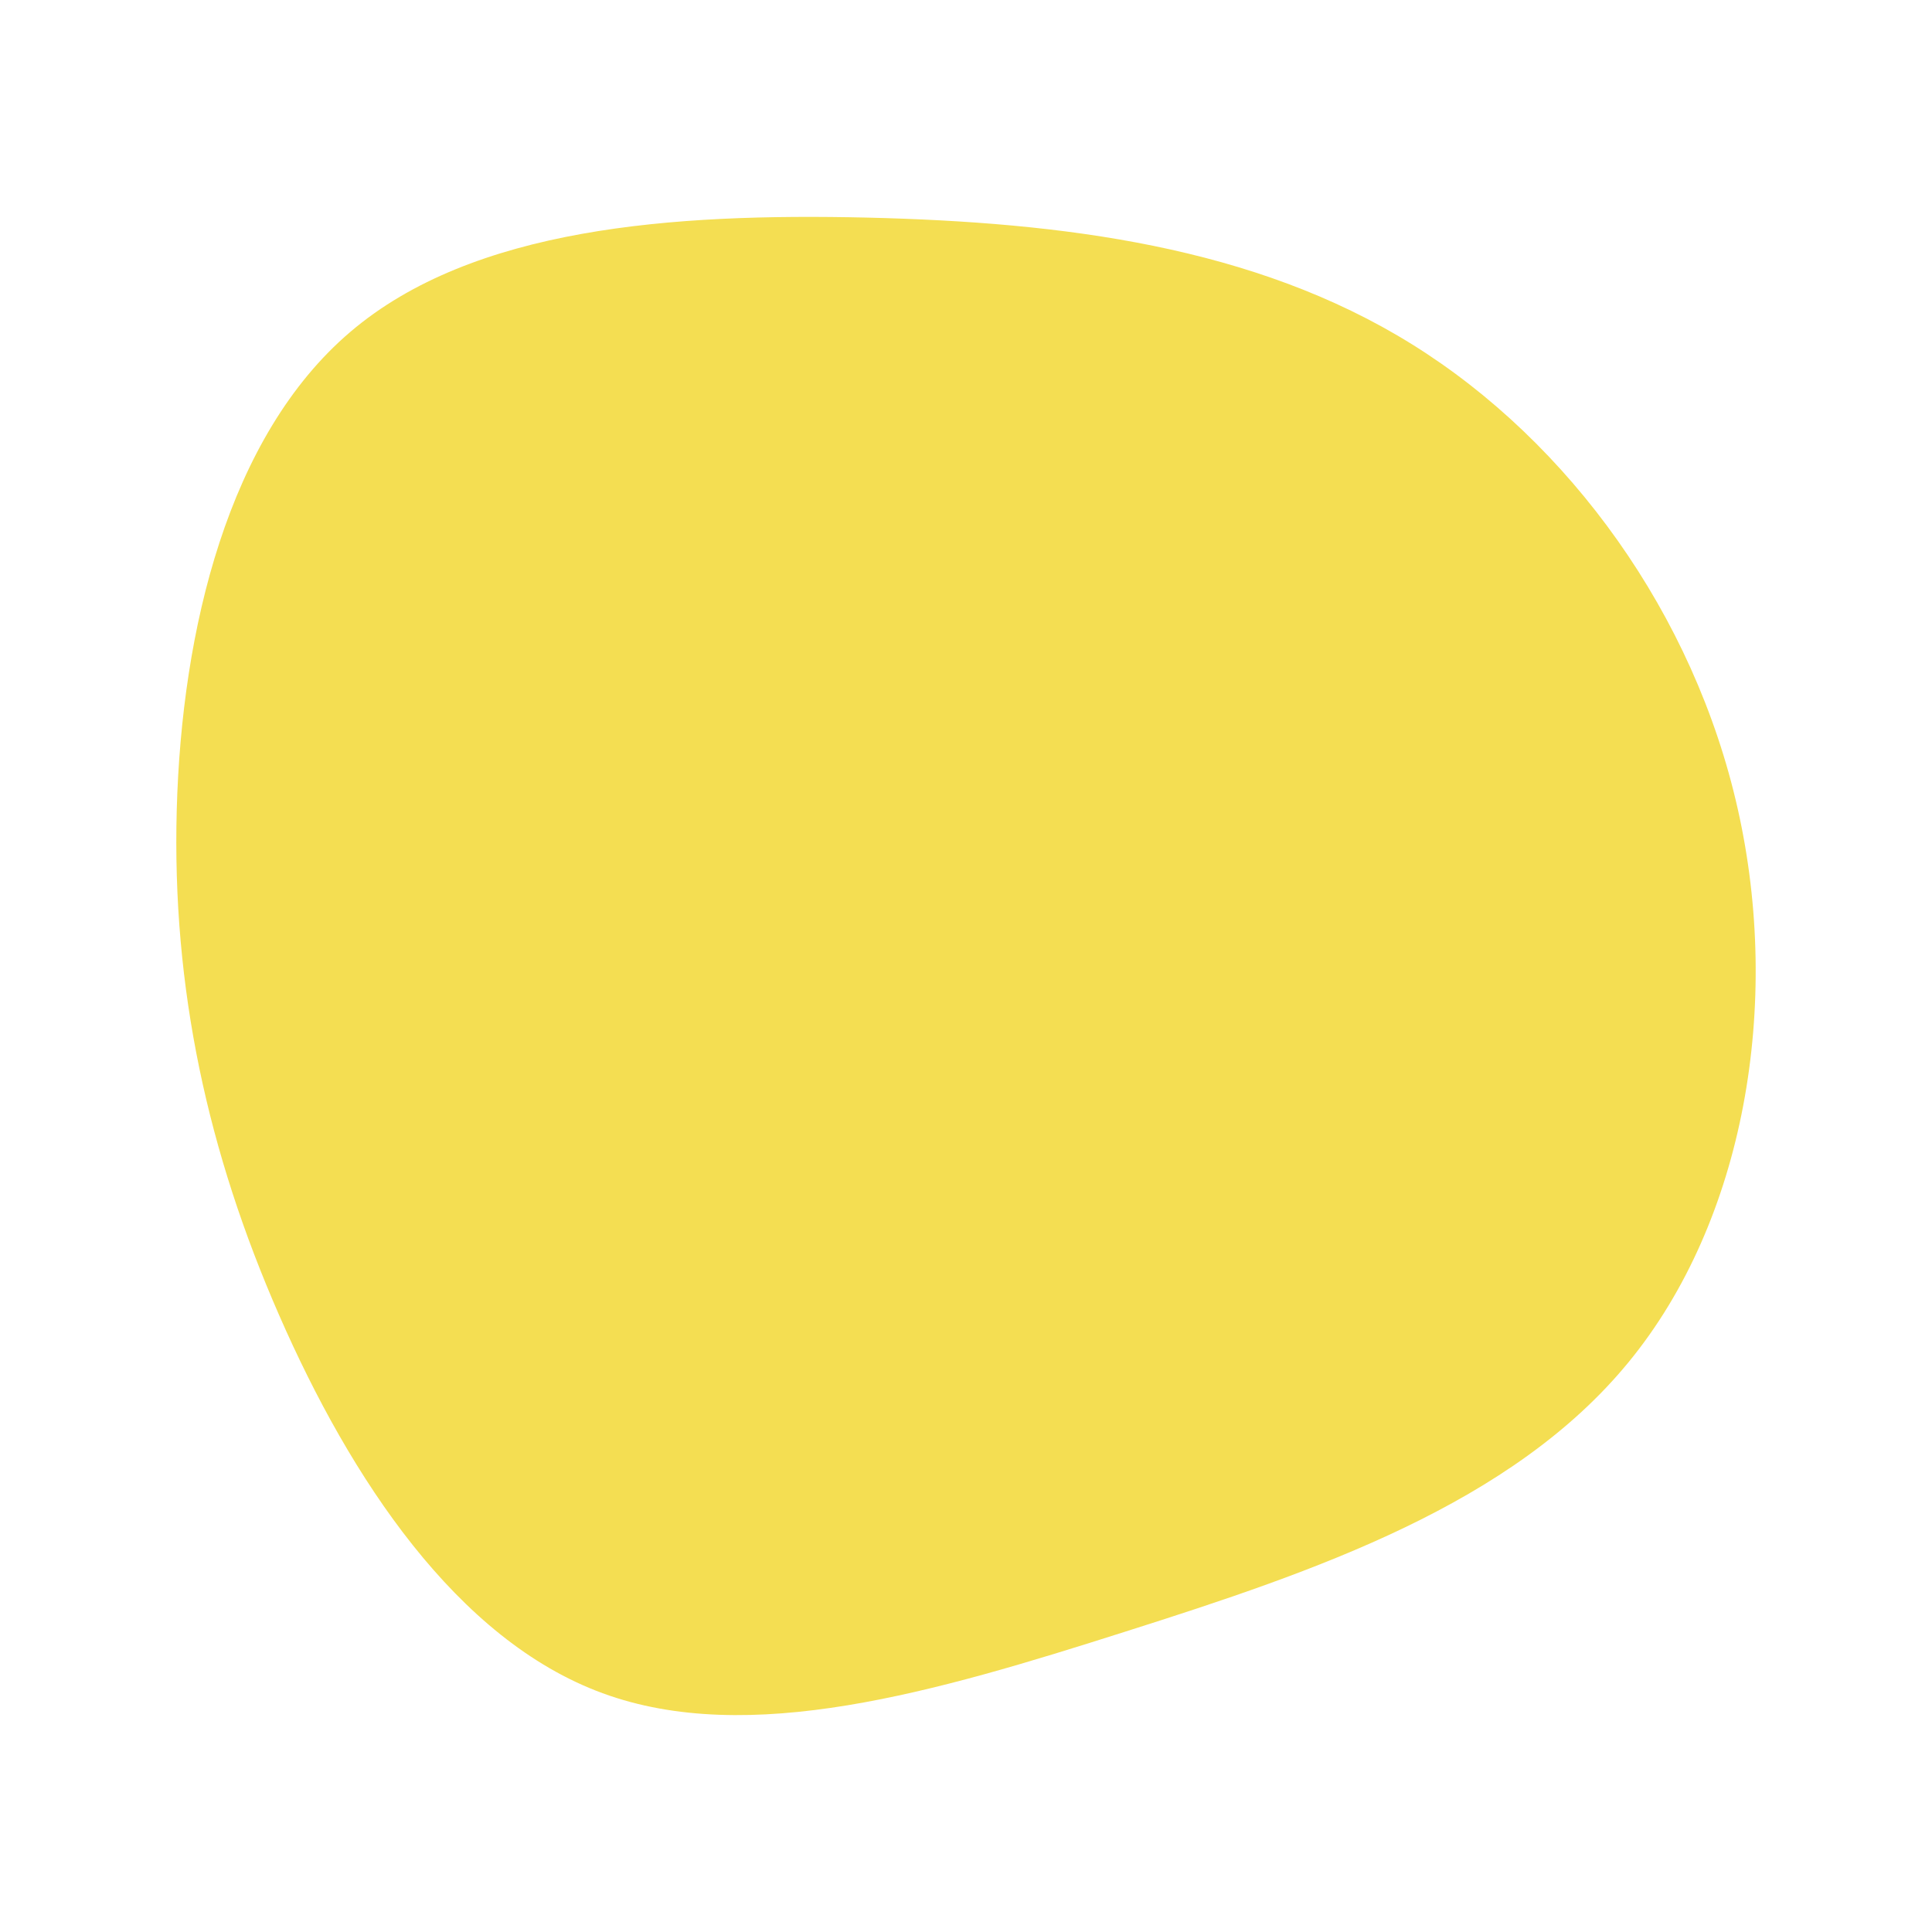
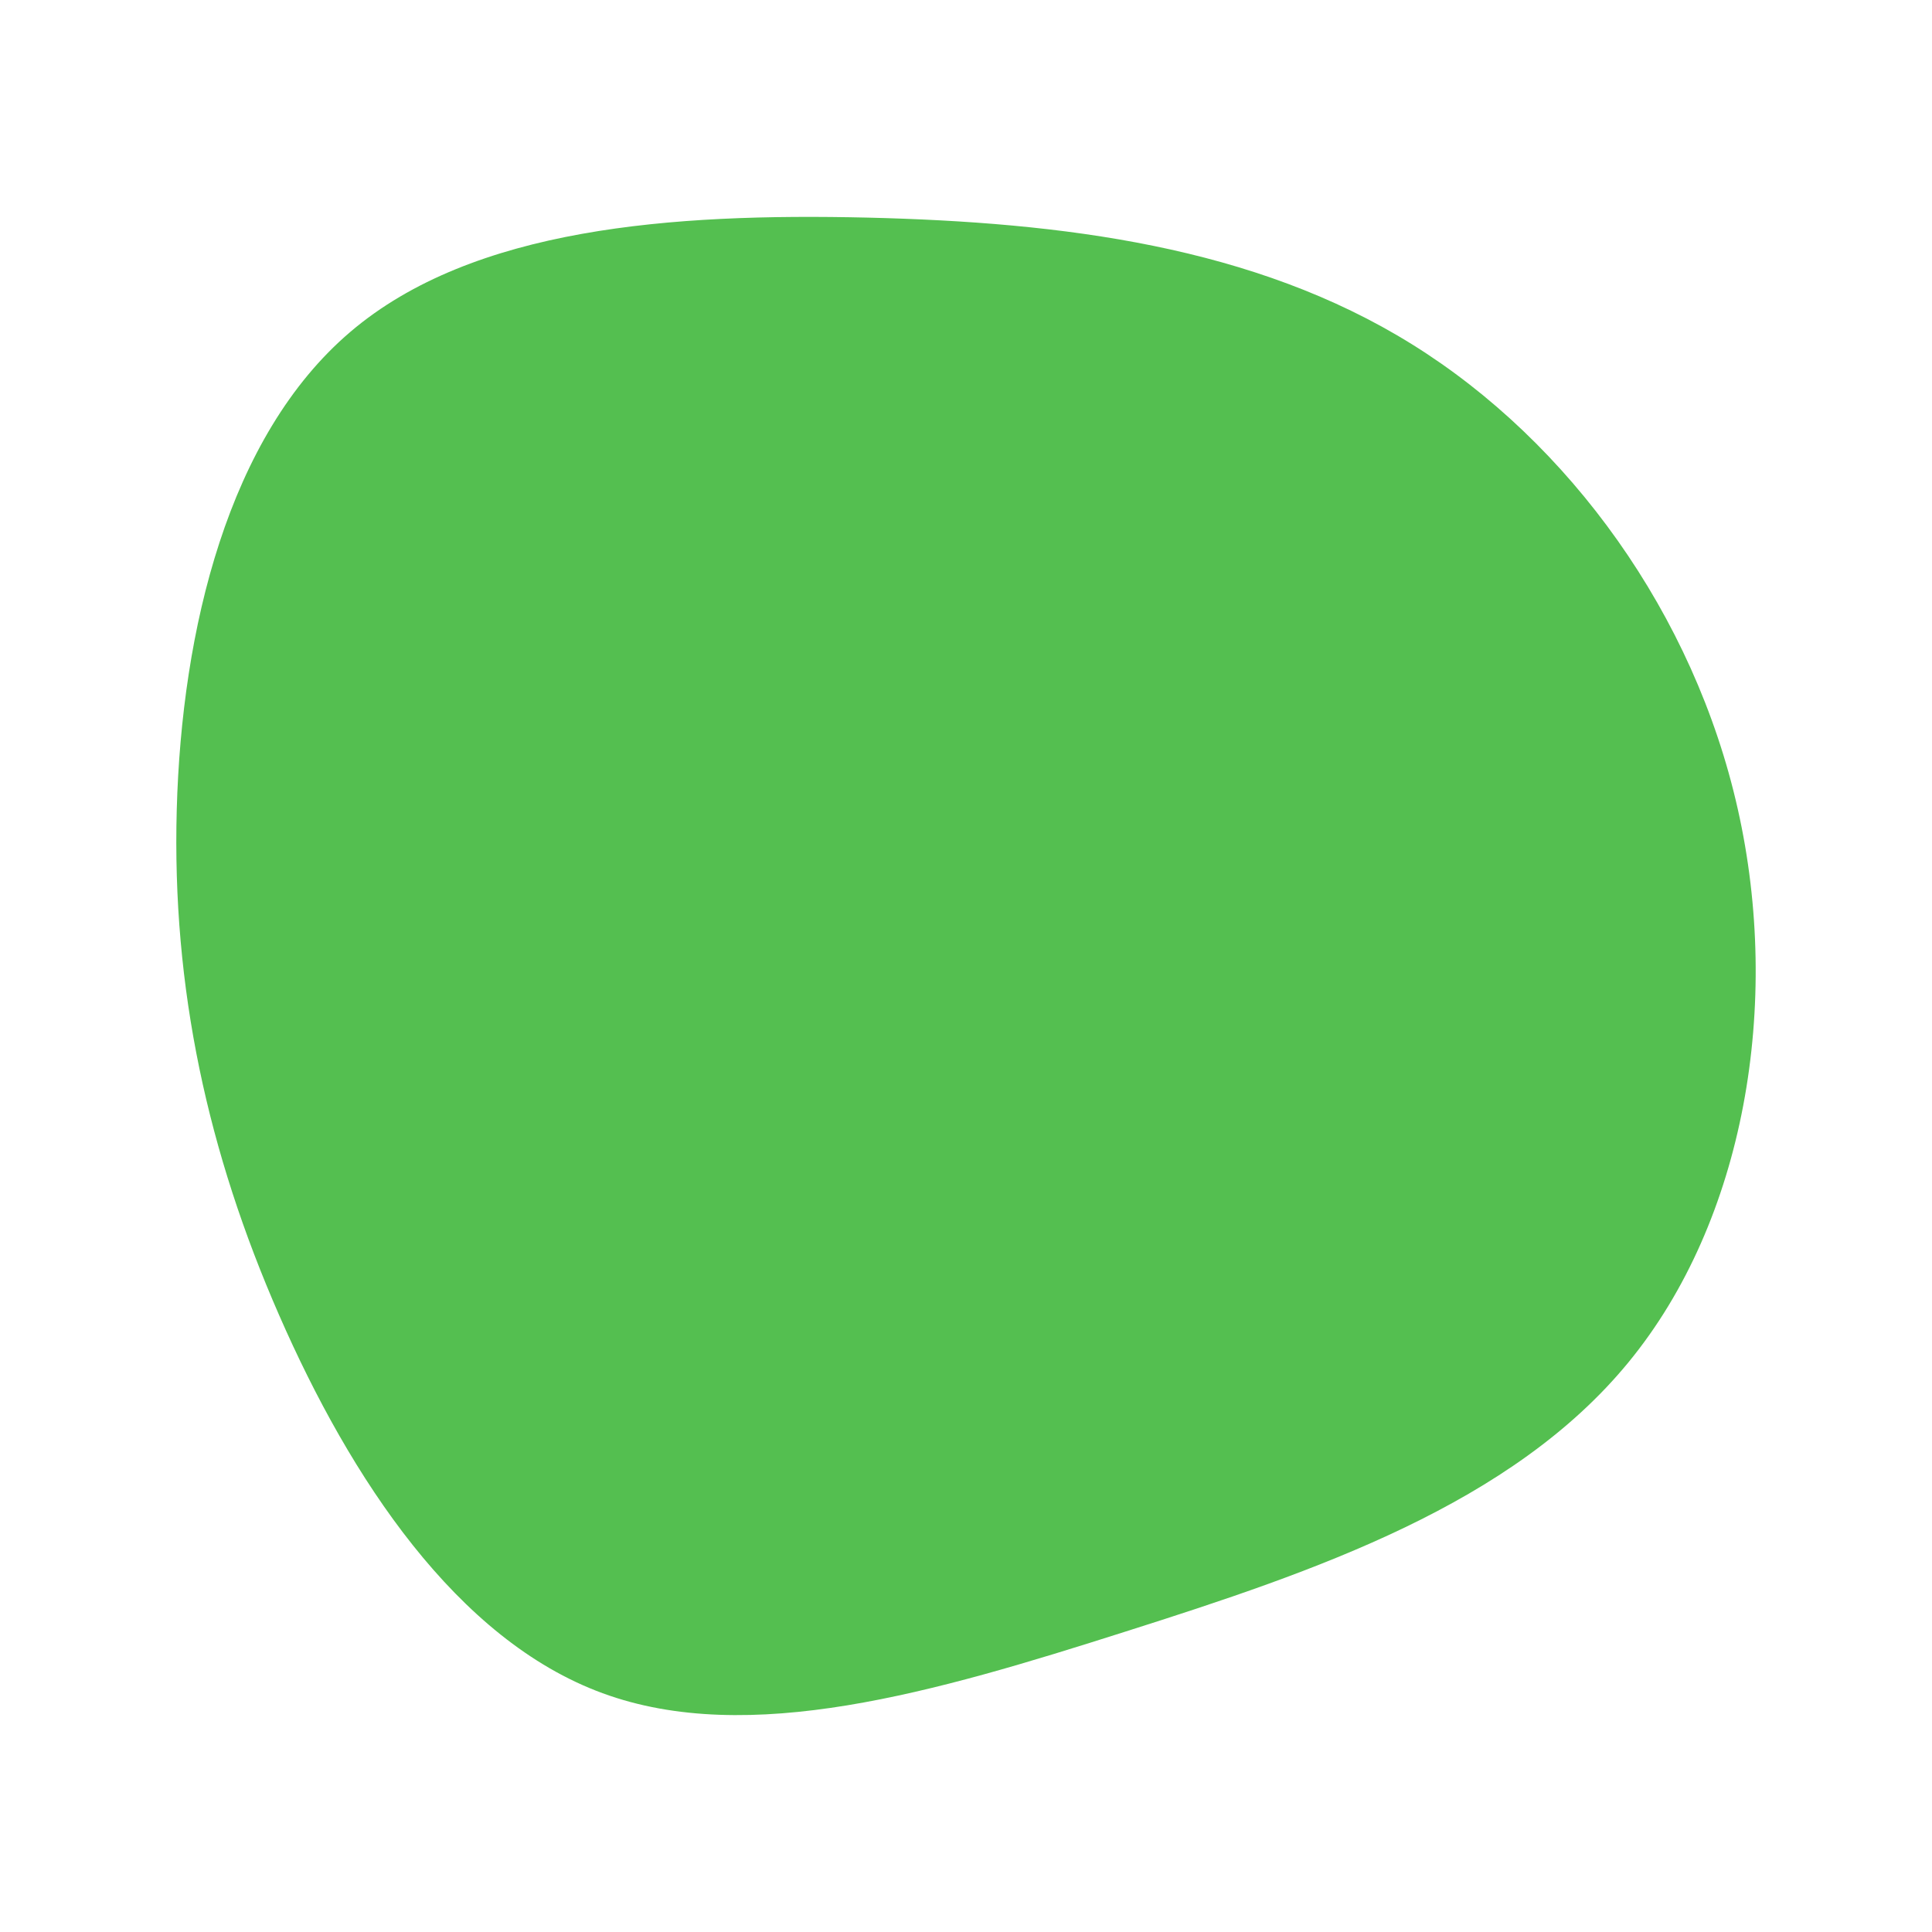
<svg xmlns="http://www.w3.org/2000/svg" id="visual" viewBox="0 0 900 900" width="900" height="900" version="1.1">
  <rect x="0" y="0" width="900" height="900" fill="transparent" />
  <g transform="translate(405.9385 444.4696)">
-     <path d="M251.8 -284.1C325.3 -238.4 383.3 -158.1 403.6 -67.5C424 23.1 406.9 124.1 352.7 190.1C298.5 256.2 207.2 287.4 118.3 315.6C29.4 343.9 -57.1 369.3 -125.2 344.3C-193.2 319.4 -242.7 244.1 -275.9 168.2C-309.1 92.4 -325.9 16 -323.6 -67.4C-321.3 -150.9 -299.8 -241.3 -242.7 -289.9C-185.6 -338.5 -92.8 -345.2 -1.8 -343.1C89.1 -340.9 178.3 -329.8 251.8 -284.1" fill="#F4DE52" />
+     <path d="M251.8 -284.1C325.3 -238.4 383.3 -158.1 403.6 -67.5C424 23.1 406.9 124.1 352.7 190.1C298.5 256.2 207.2 287.4 118.3 315.6C29.4 343.9 -57.1 369.3 -125.2 344.3C-193.2 319.4 -242.7 244.1 -275.9 168.2C-309.1 92.4 -325.9 16 -323.6 -67.4C-321.3 -150.9 -299.8 -241.3 -242.7 -289.9C-185.6 -338.5 -92.8 -345.2 -1.8 -343.1C89.1 -340.9 178.3 -329.8 251.8 -284.1" fill="rgb(84, 191, 80)" />
  </g>
</svg>
